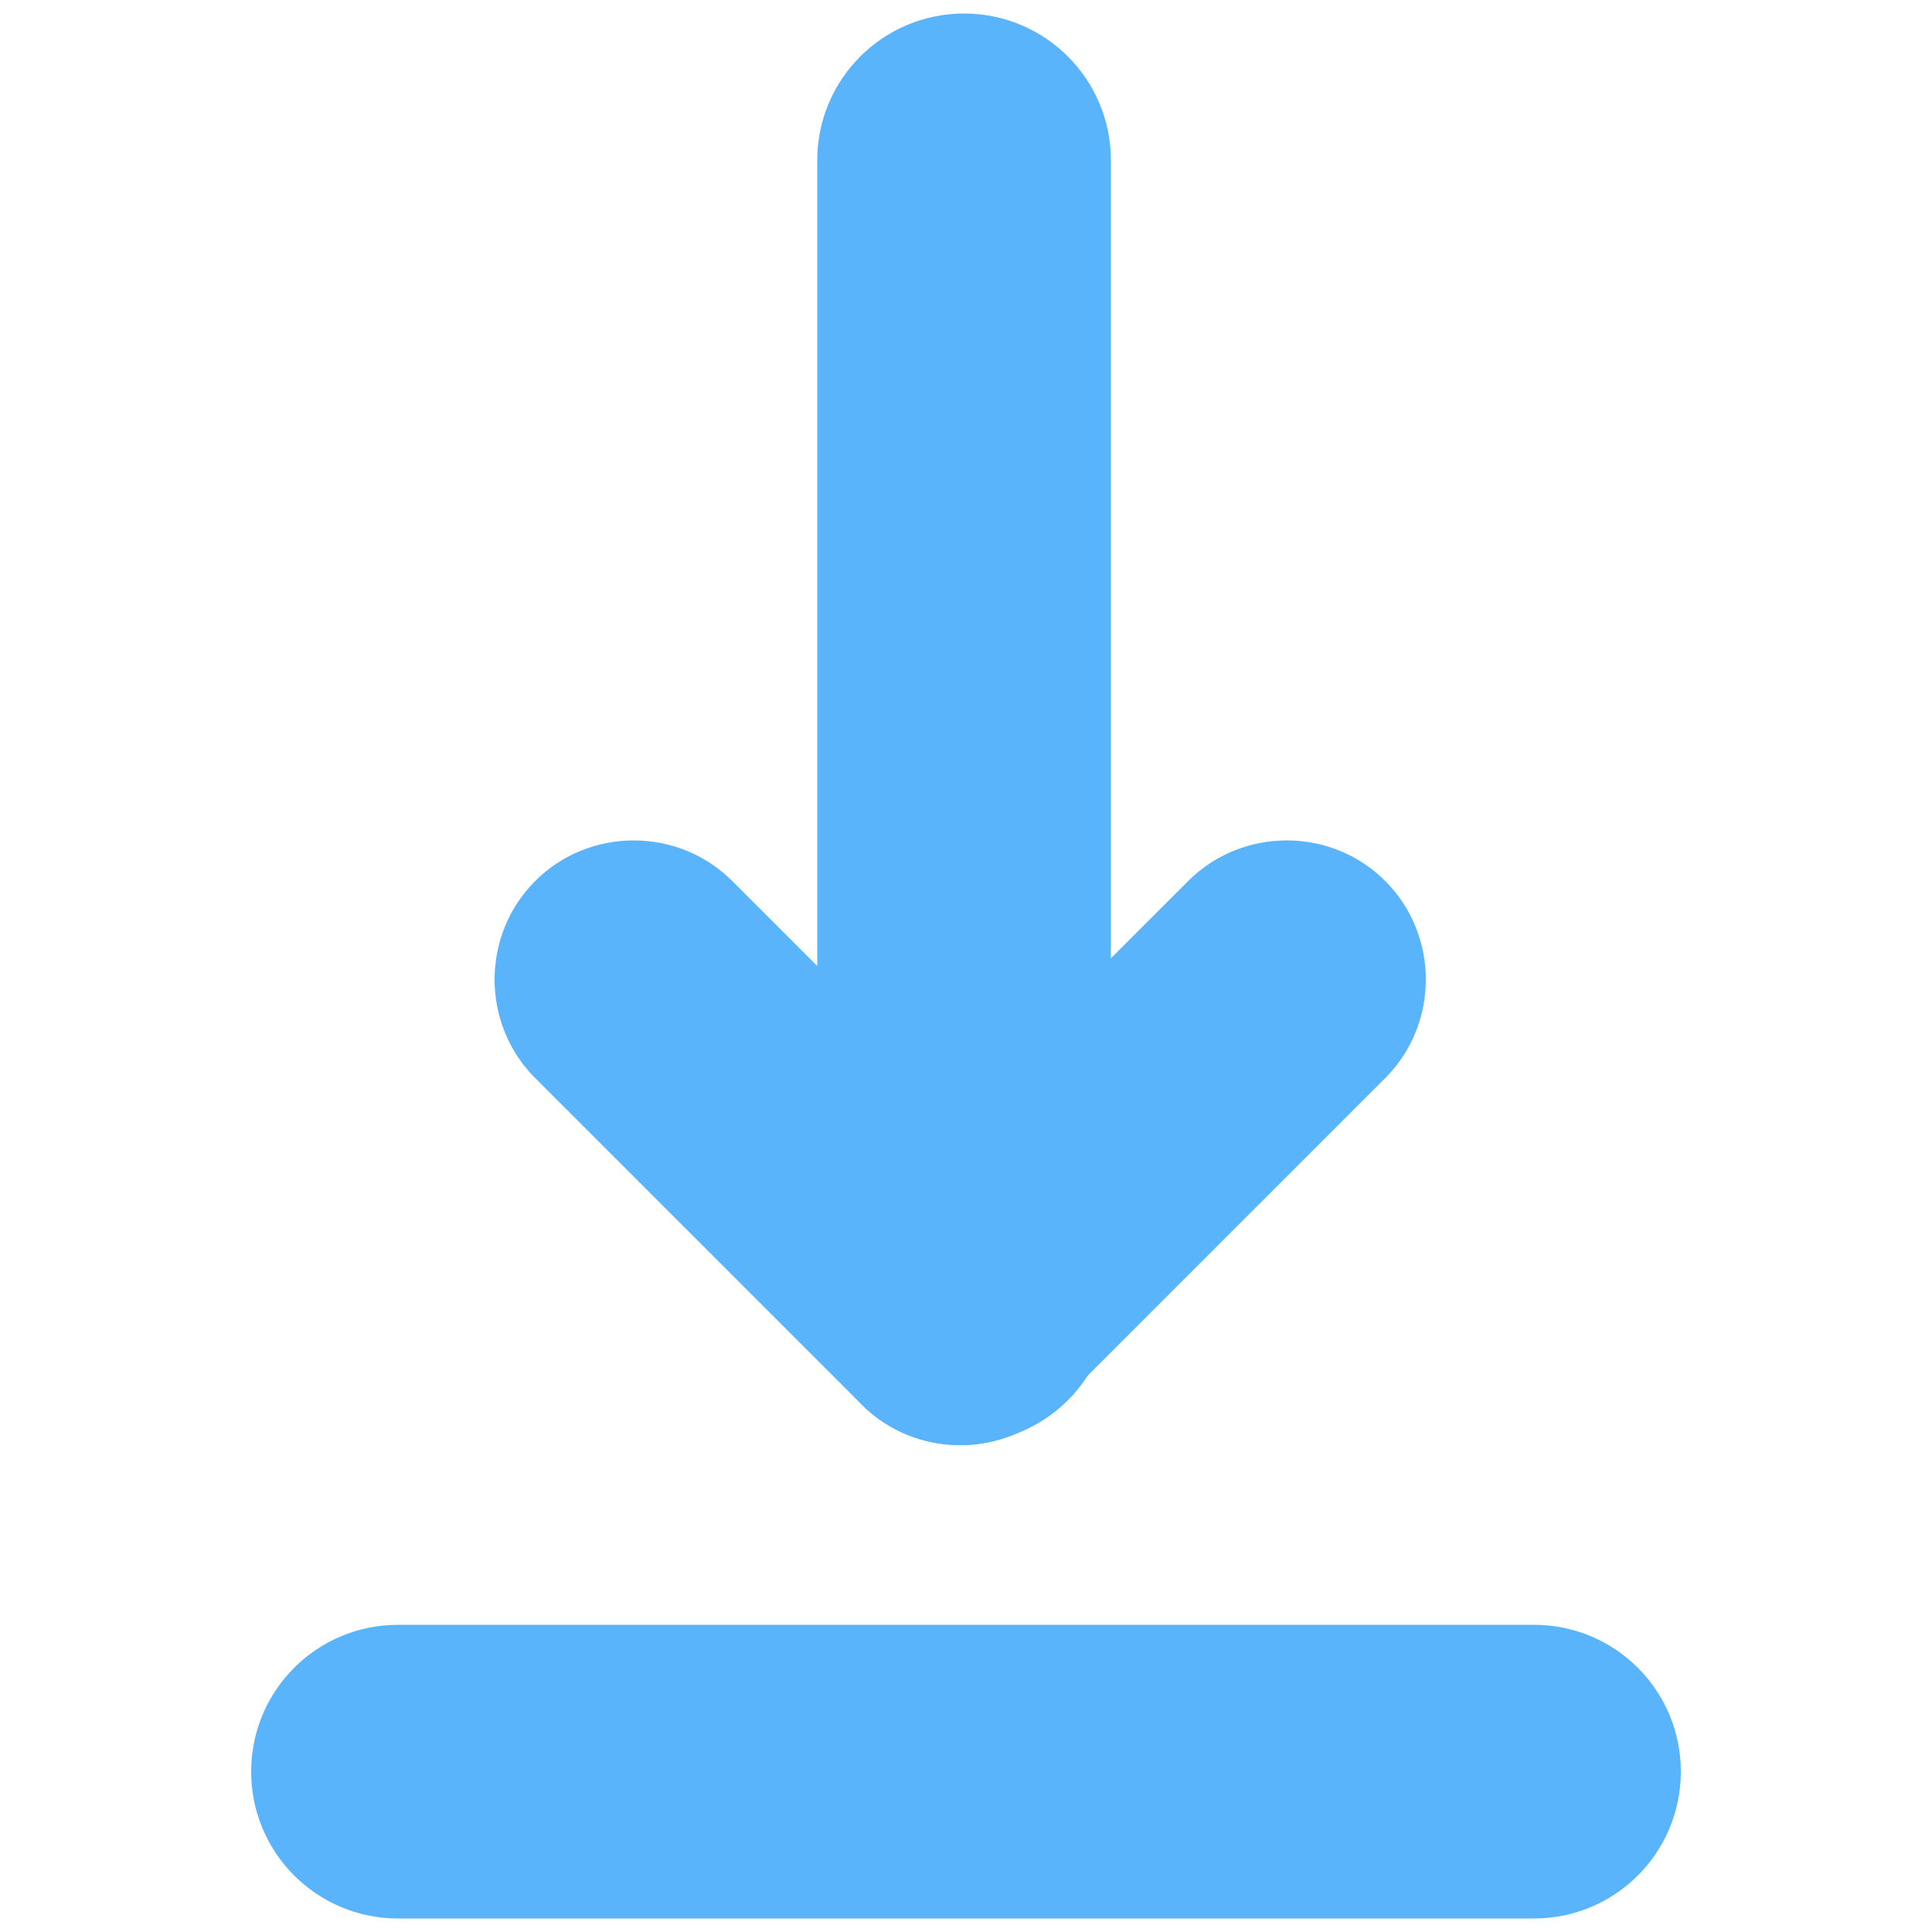
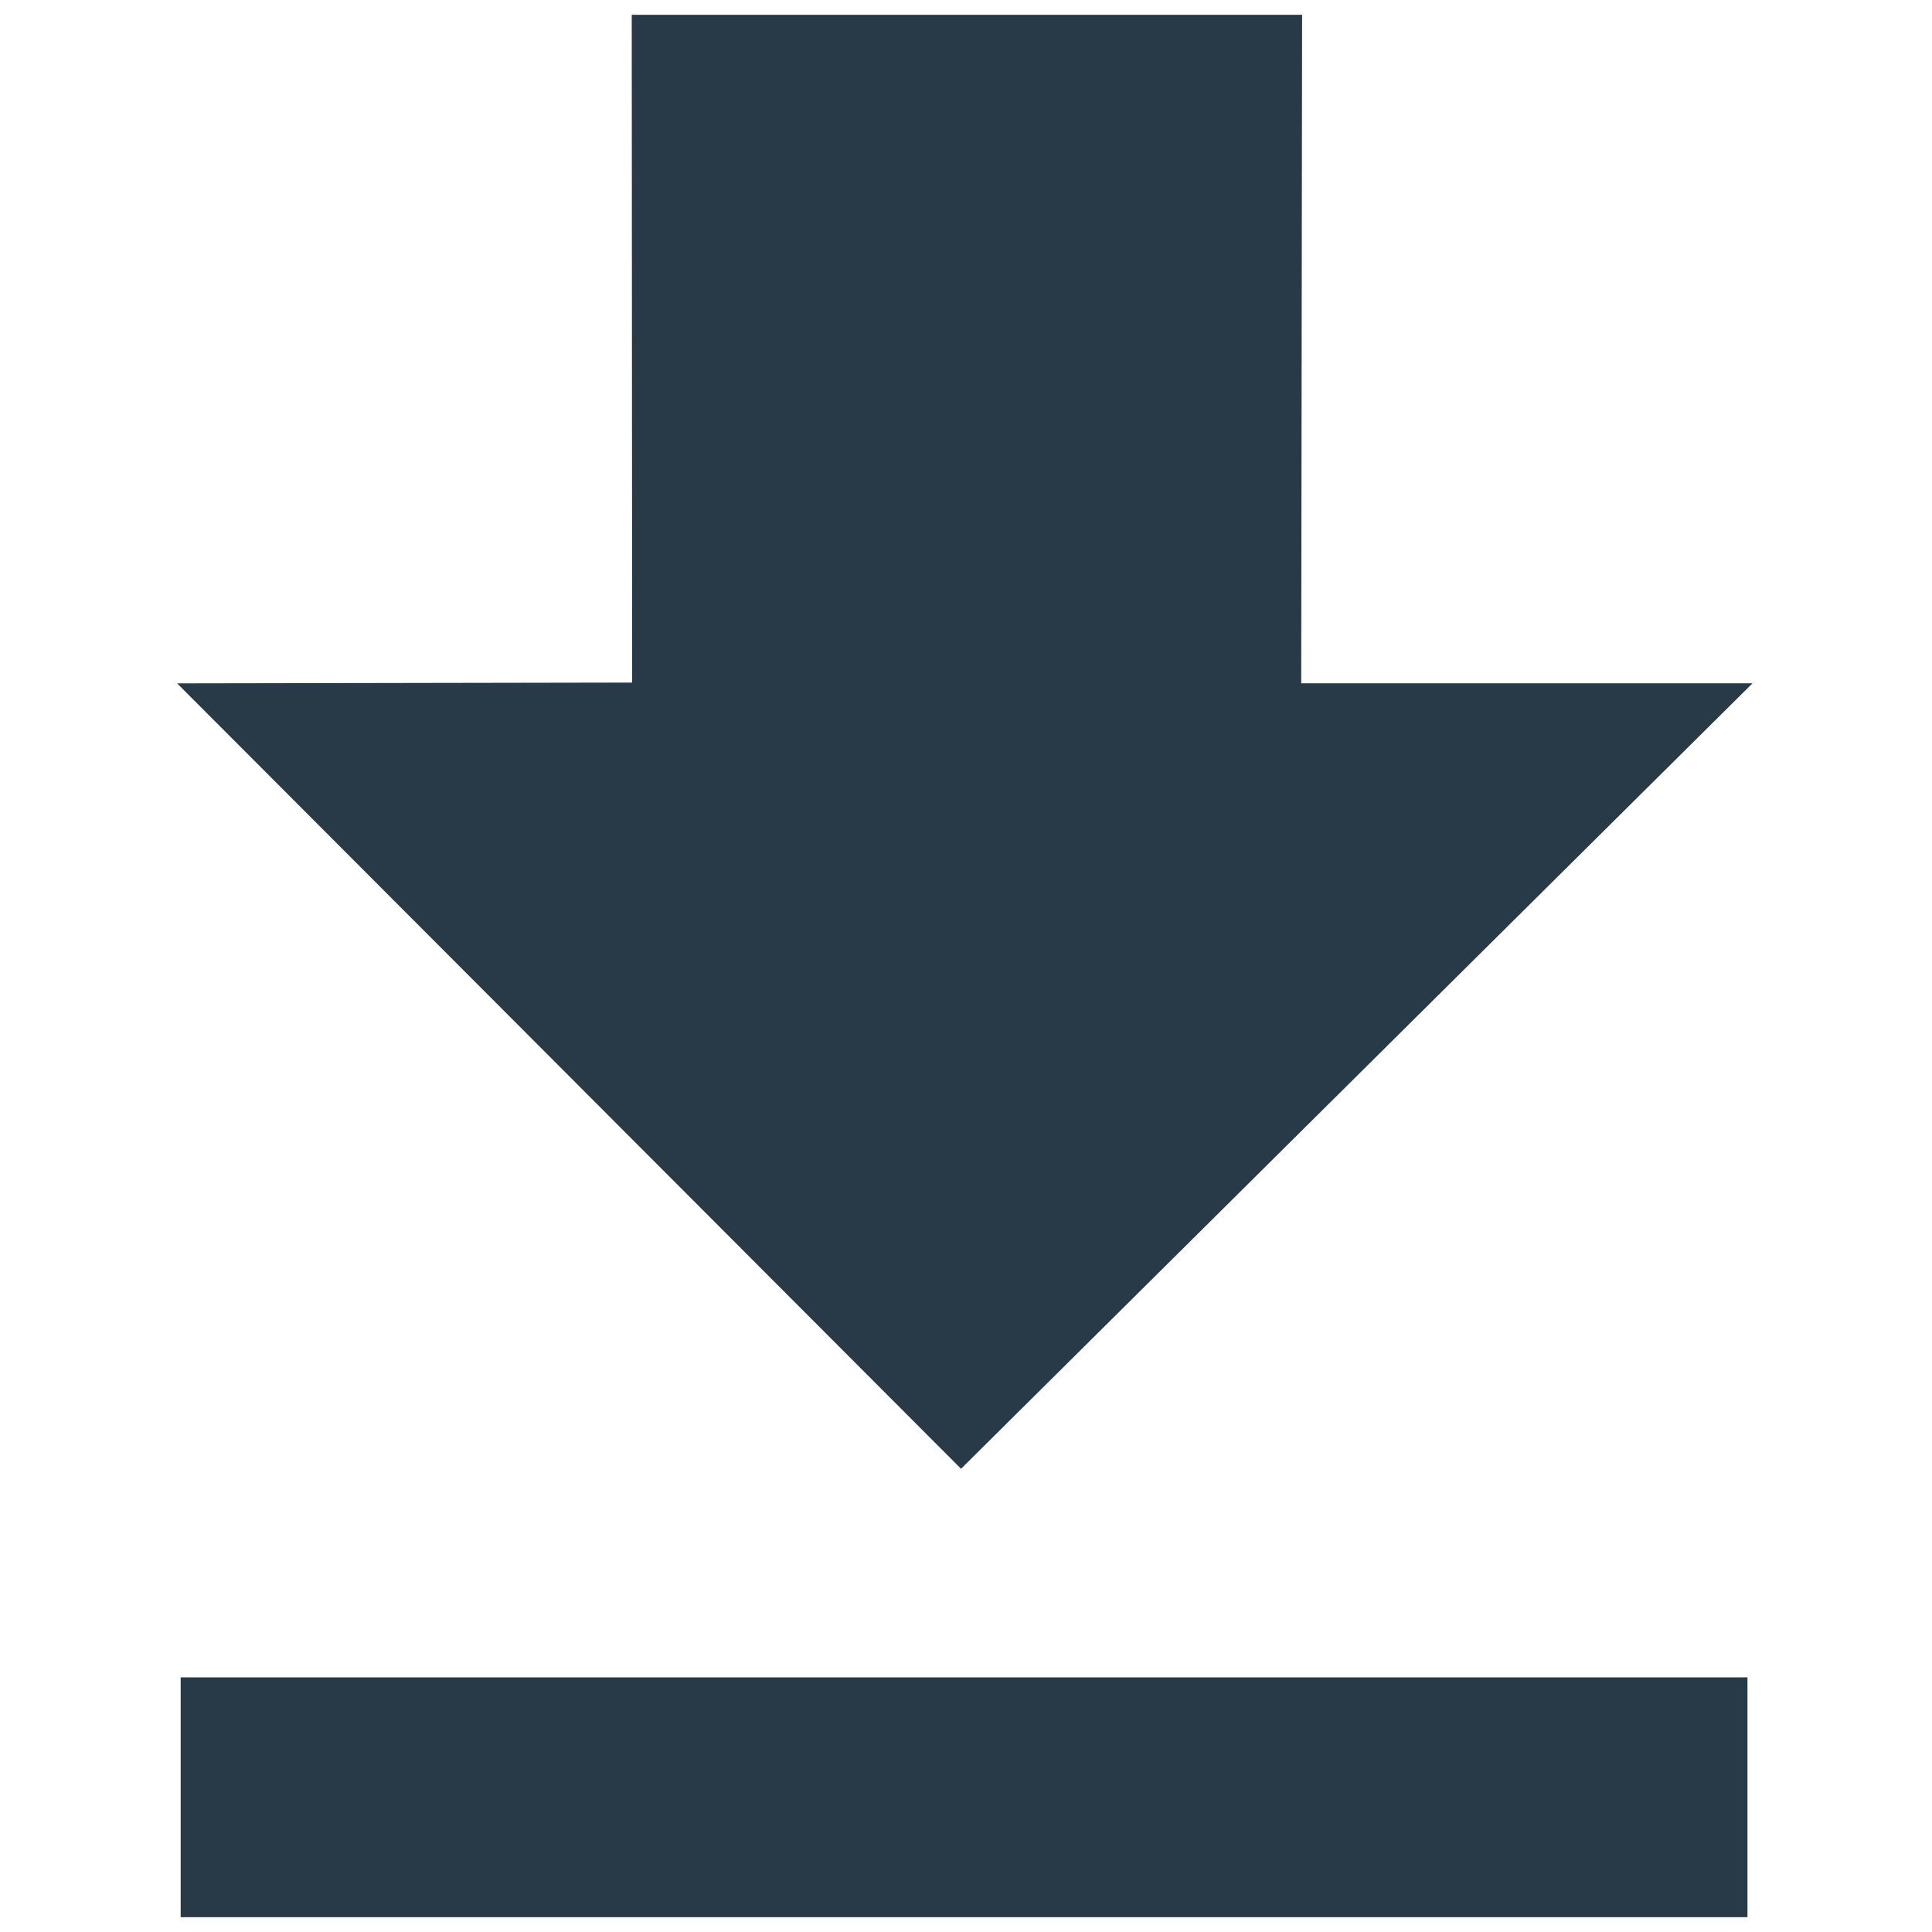
- <svg xmlns="http://www.w3.org/2000/svg" width="100px" height="100px" x="0px" y="0px" viewBox="0 0 100 100" style="enable-background:new 0 0 100 100;" xml:space="preserve">
-   <style type="text/css">
- 	.st0{display:none;}
- 	.st1{display:inline;fill:#FF0000;}
- 	.st2{fill:#5AB4FB;}
- </style>
-   <g id="Layer_2" class="st0">
-     <path class="st1" d="M88.3,84.4c0,2.1-1.8,3.9-3.9,3.9s-3.9-1.8-3.9-3.9s1.8-3.9,3.9-3.9S88.3,82.2,88.3,84.4z M71.9,80.5   c-2.1,0-3.9,1.8-3.9,3.9s1.8,3.9,3.9,3.9s3.9-1.8,3.9-3.9S74,80.5,71.9,80.5z M100,71.1v20.3c0,4.7-3.8,8.6-8.6,8.6H8.6   C3.8,100,0,96.2,0,91.4V71.1c0-4.7,3.8-8.6,8.6-8.6H28l-11-11c-4.9-4.9-1.4-13.3,5.5-13.3h10.3V7.8c0-4.3,3.5-7.8,7.8-7.8h18.8   c4.3,0,7.8,3.5,7.8,7.8v30.3h10.3c7,0,10.4,8.4,5.5,13.3l-11,11h19.4C96.2,62.5,100,66.3,100,71.1z M48.9,74.6   c0.6,0.6,1.6,0.6,2.2,0l27.5-27.5c1-1,0.3-2.7-1.1-2.7H60.9V7.8c0-0.9-0.7-1.6-1.6-1.6H40.6c-0.9,0-1.6,0.7-1.6,1.6v36.6H22.5   c-1.4,0-2.1,1.7-1.1,2.7C21.4,47.1,48.9,74.6,48.9,74.6z M93.8,71.1c0-1.3-1.1-2.3-2.3-2.3H65.7L55.5,79c-3,3-8,3-11.1,0L34.3,68.8   H8.6c-1.3,0-2.3,1.1-2.3,2.3v20.3c0,1.3,1.1,2.3,2.3,2.3h82.8c1.3,0,2.3-1.1,2.3-2.3V71.1z" />
-   </g>
-   <g id="Layer_1">
-     <path class="st2" d="M27.7,45.6L27.7,45.6c2.8-2.8,7.4-2.8,10.2,0l16.9,16.9c2.8,2.8,2.8,7.4,0,10.2l0,0c-2.8,2.8-7.4,2.8-10.2,0   L27.7,55.8C24.9,53,24.9,48.4,27.7,45.6z" />
-     <path class="st2" d="M44.6,72.7L44.6,72.7c-2.8-2.8-2.8-7.4,0-10.2l16.9-16.9c2.8-2.8,7.4-2.8,10.2,0v0c2.8,2.8,2.8,7.4,0,10.2   L54.8,72.7C52,75.5,47.4,75.5,44.6,72.7z" />
-     <path class="st2" d="M49.9,0.7L49.9,0.7c4.2,0,7.6,3.4,7.6,7.6v58.8c0,4.2-3.4,7.6-7.6,7.6l0,0c-4.2,0-7.6-3.4-7.6-7.6V8.3   C42.3,4.1,45.7,0.7,49.9,0.7z" />
-     <path class="st2" d="M13,91.7L13,91.7c0-4.2,3.4-7.6,7.6-7.6h58.8c4.2,0,7.6,3.4,7.6,7.6l0,0c0,4.2-3.4,7.6-7.6,7.6H20.6   C16.4,99.3,13,95.9,13,91.7z" />
-   </g>
+ <svg xmlns="http://www.w3.org/2000/svg" id="Layer_2" data-name="Layer 2" width="100px" height="100px" viewBox="0 0 100 100">
+   <defs>
+     <style>
+       .cls-1 {
+         fill: #283a48;
+         stroke: #283a48;
+         stroke-miterlimit: 10;
+       }
+     </style>
+   </defs>
+   <polygon class="cls-1" points="33.199 1.266 66.896 1.266 66.85 35.869 89.496 35.869 49.745 75.318 10.372 35.869 33.221 35.829 33.199 1.266" />
+   <rect class="cls-1" x="9.851" y="87.32" width="80.098" height="11.413" />
</svg>
